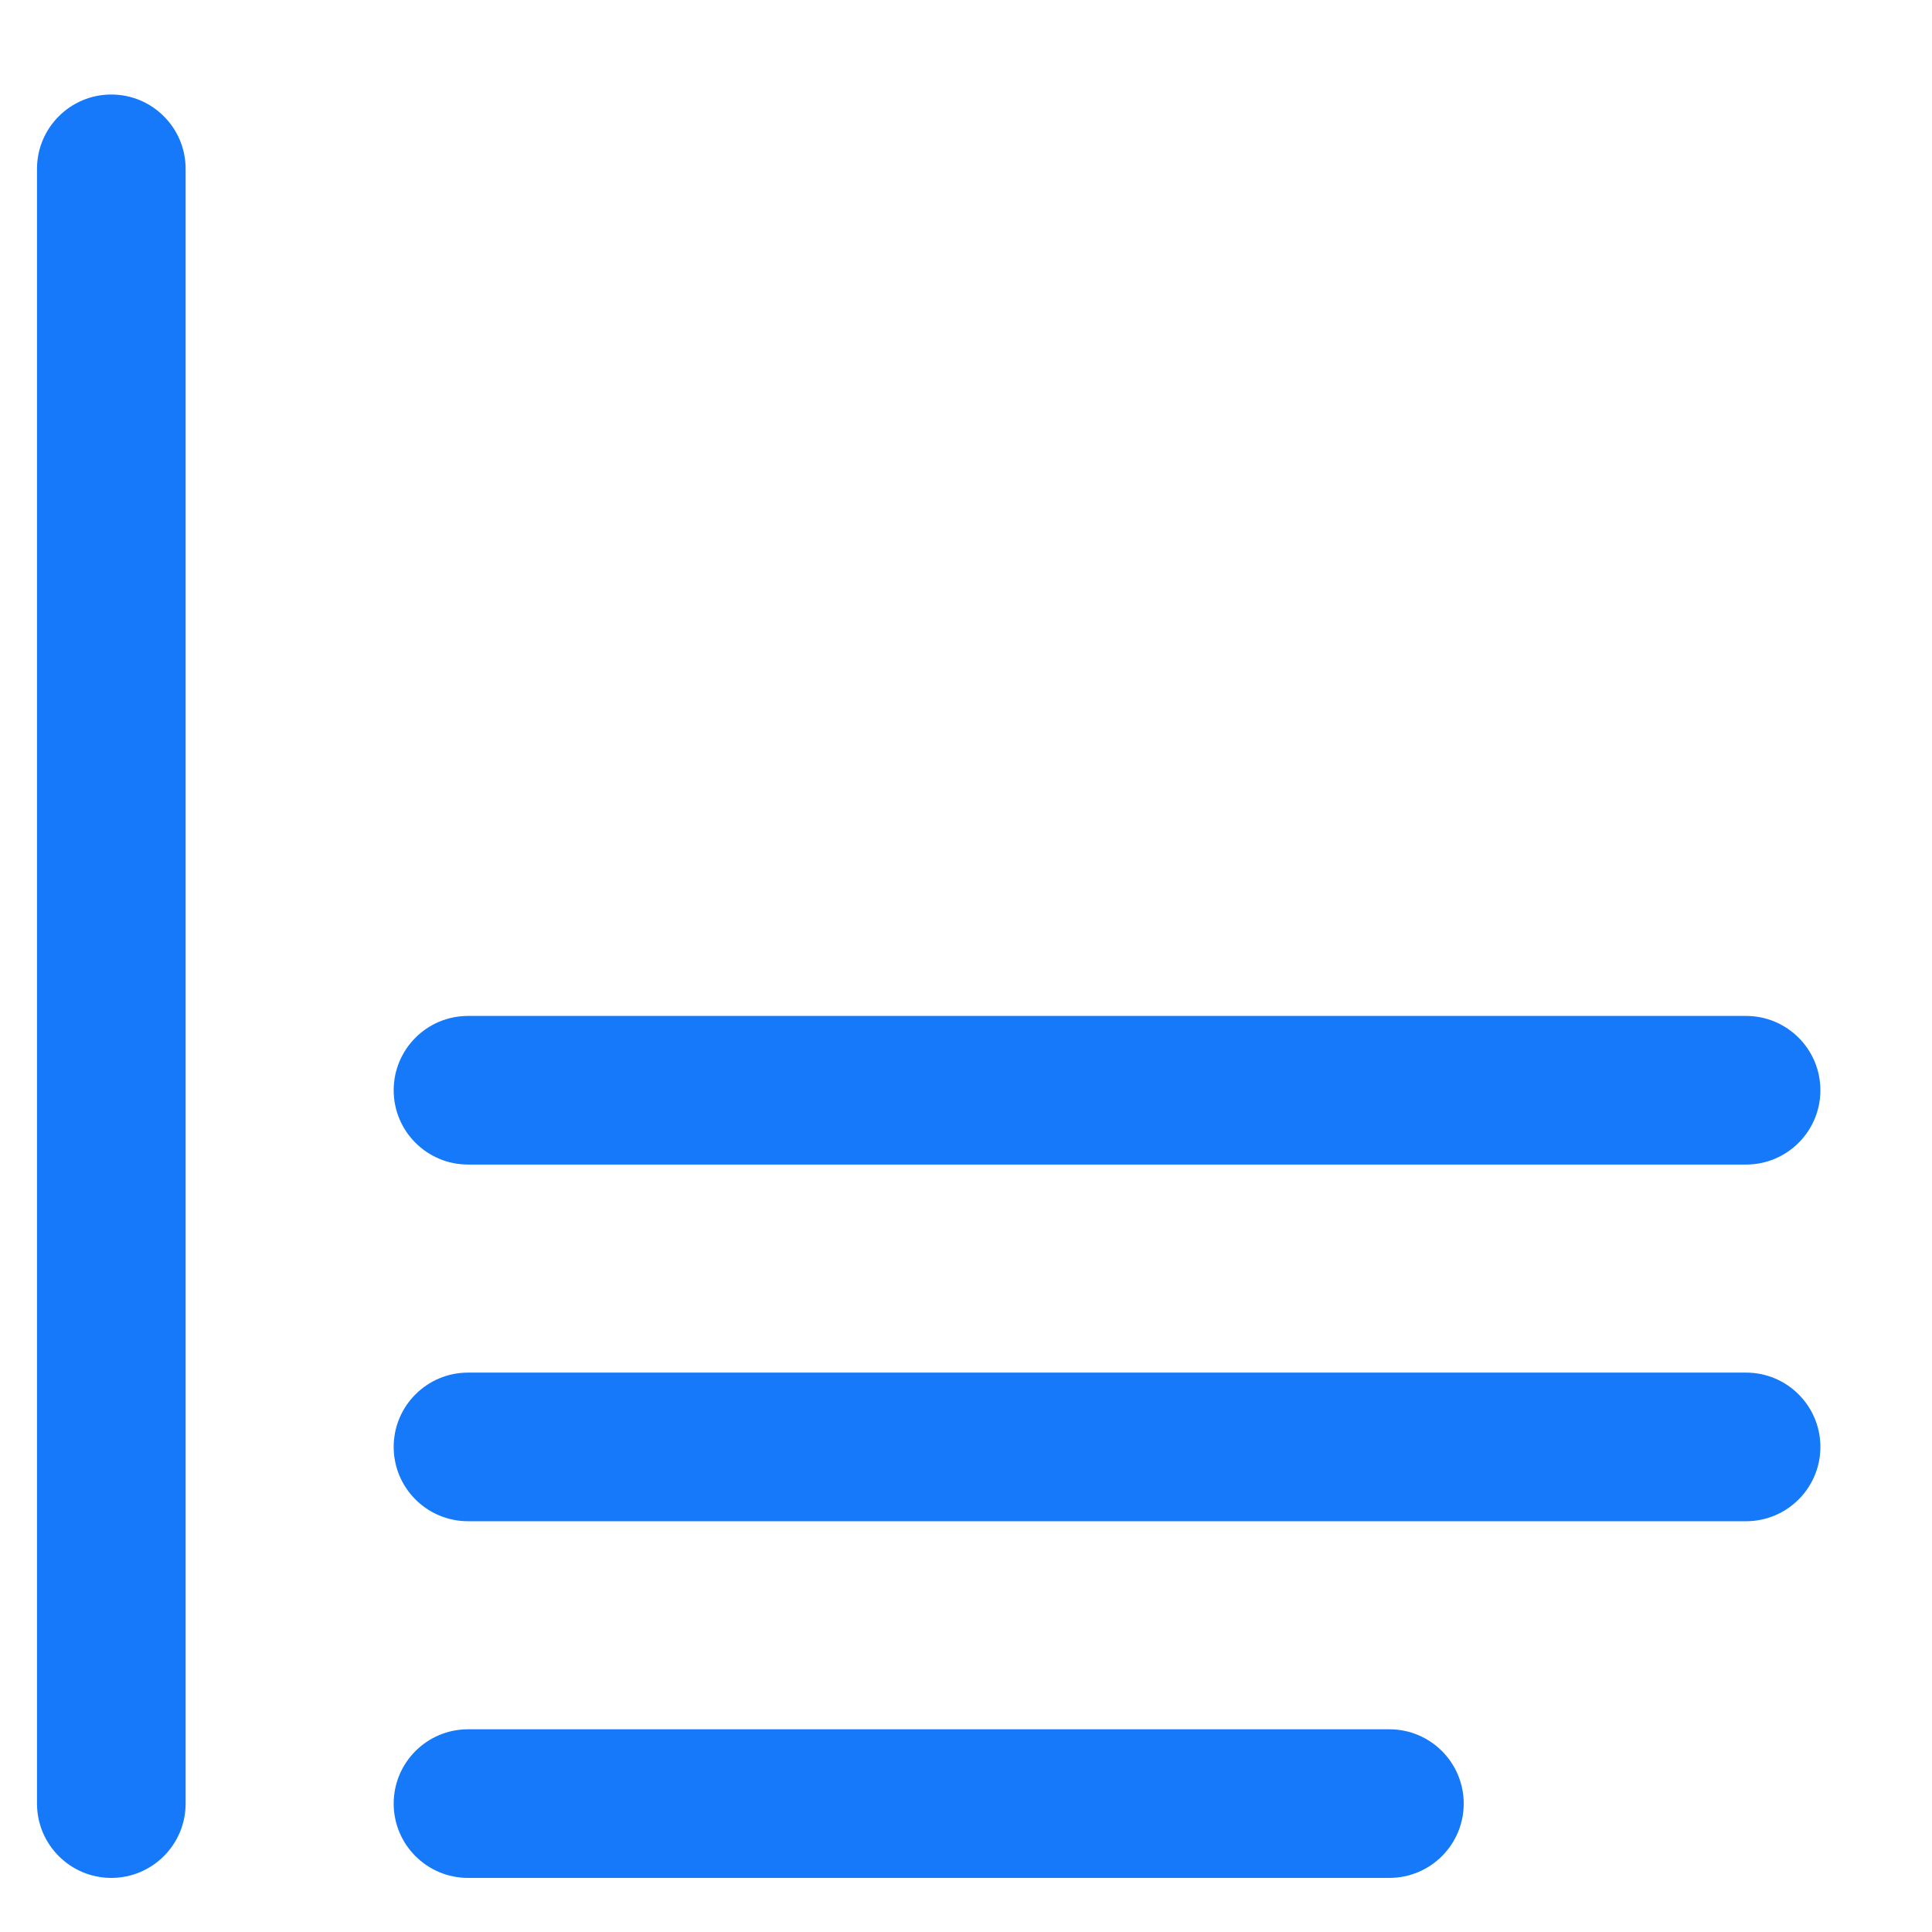
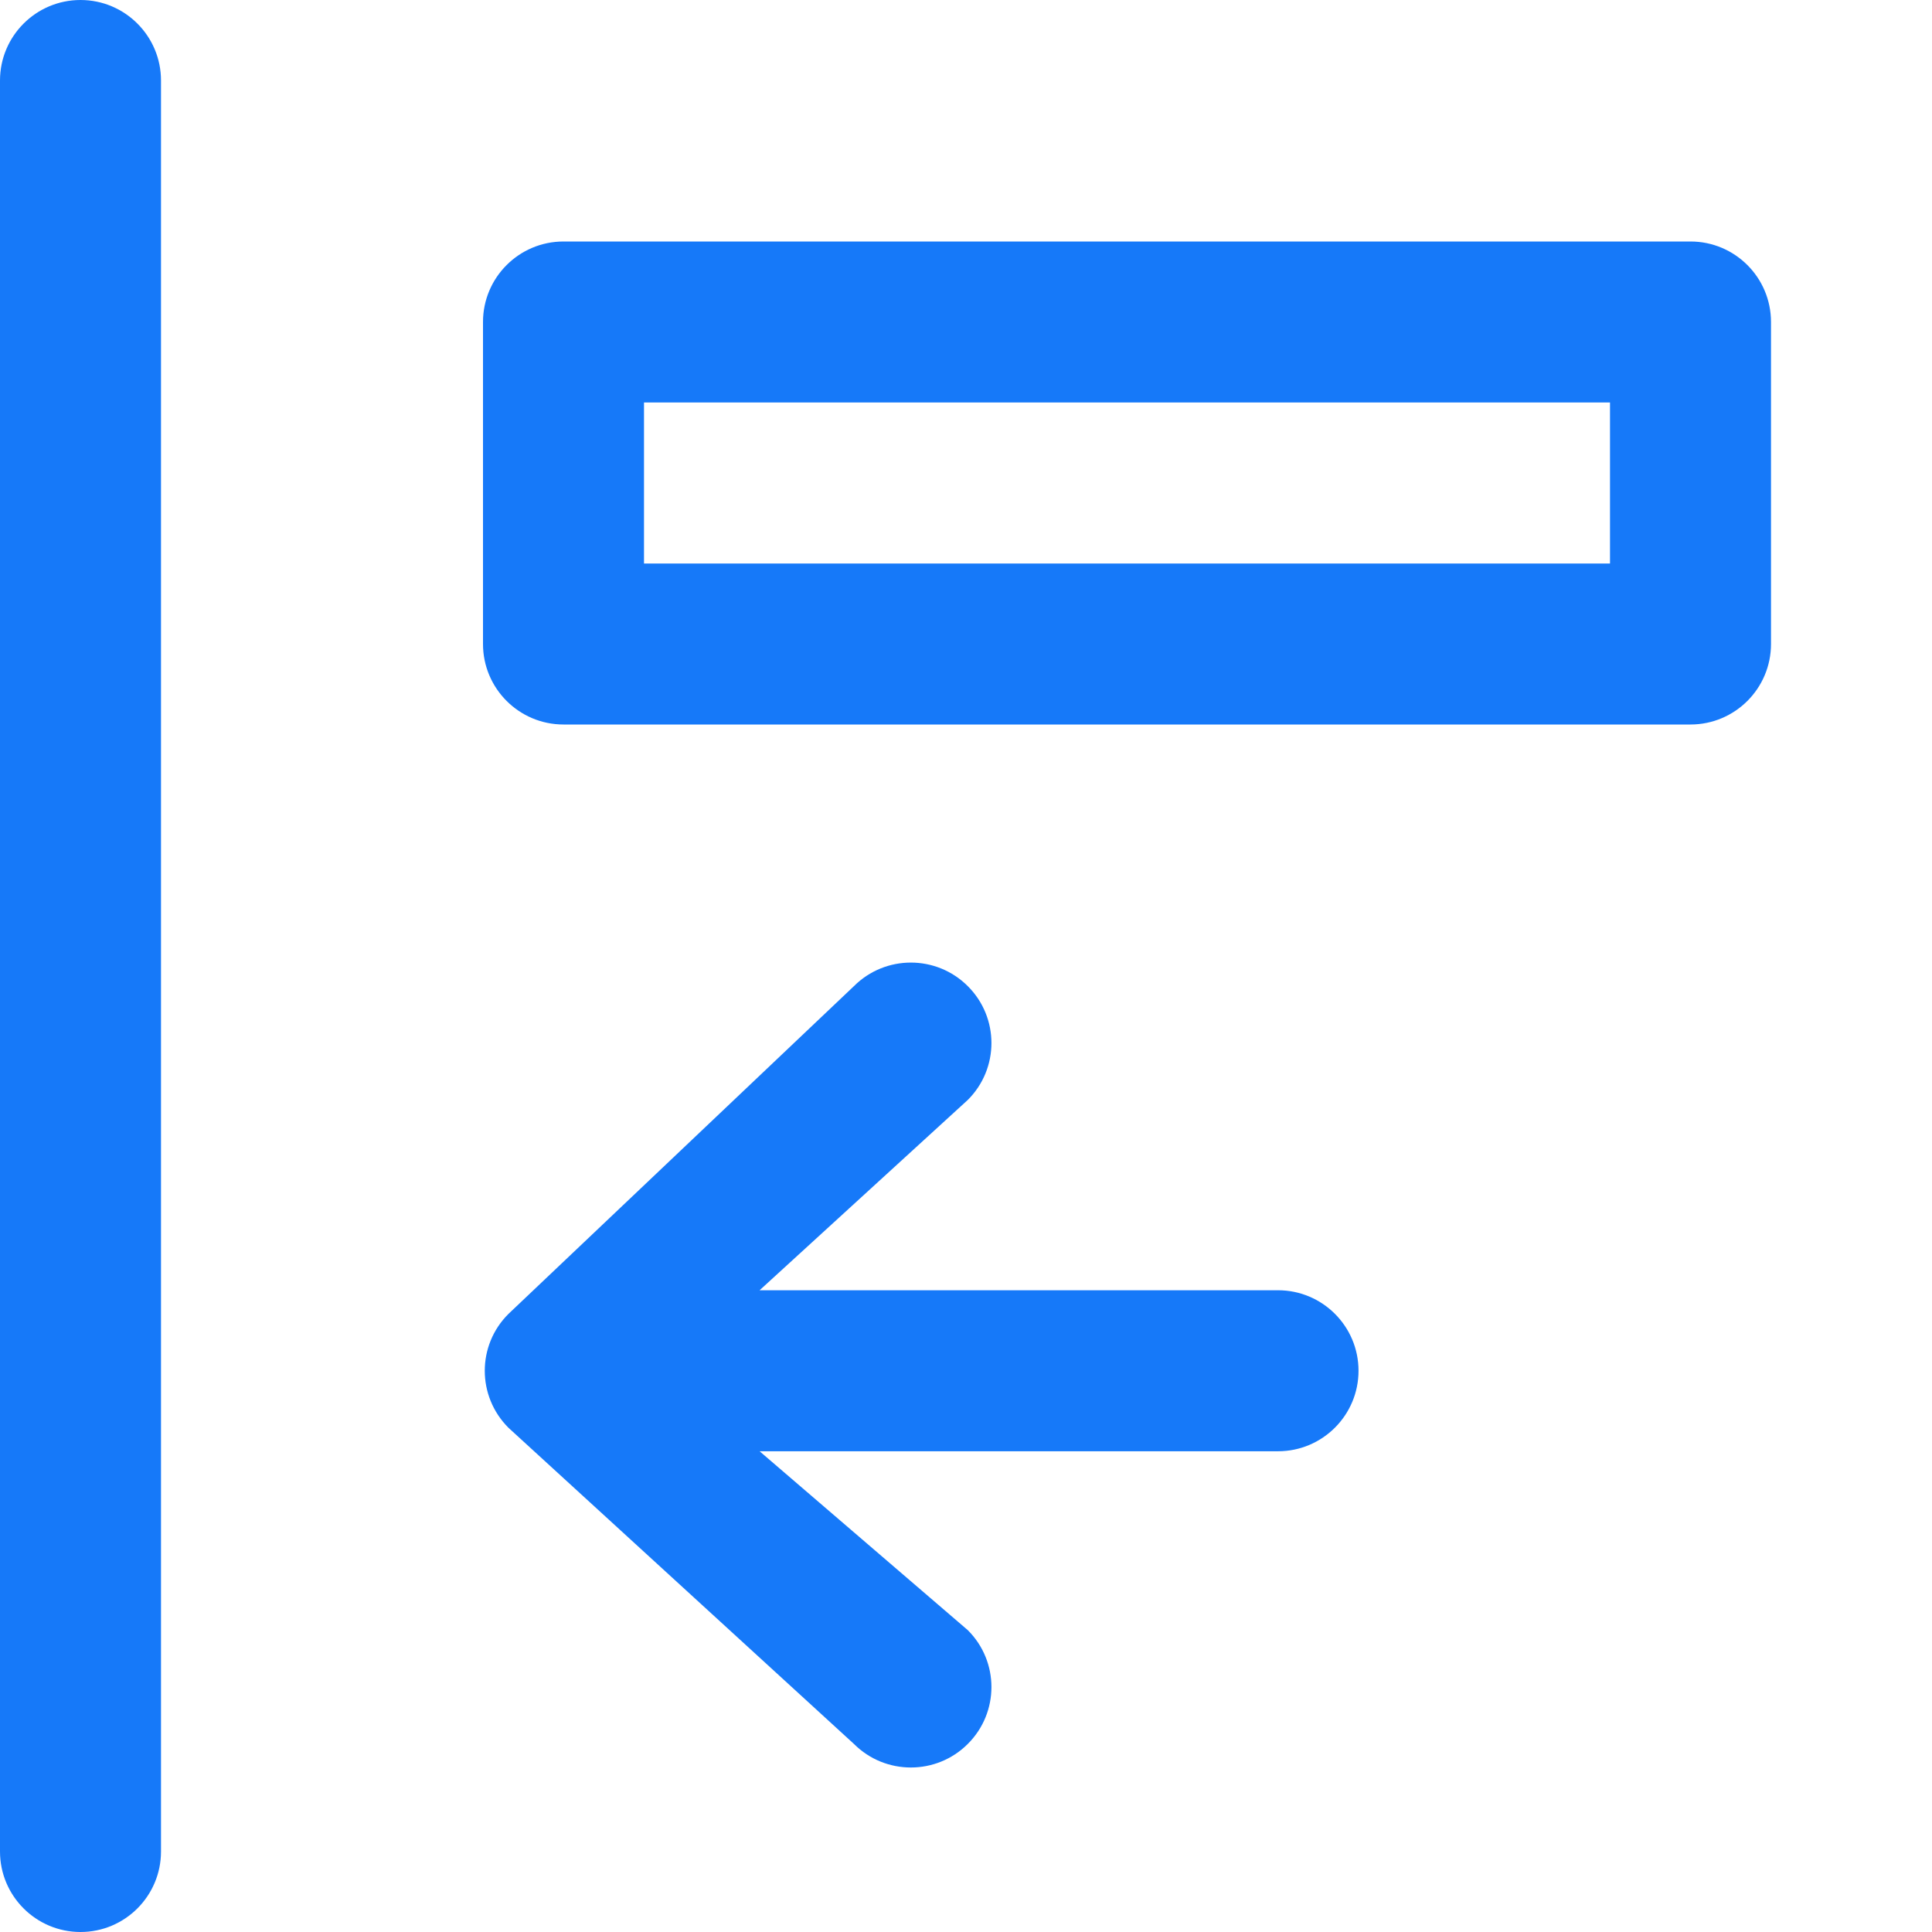
- <svg xmlns="http://www.w3.org/2000/svg" width="13" height="13" viewBox="0 0 13 13" fill="none">
-   <g id="align-left-variant-off">
-     <g id="align-left-variant-off_2">
-       <g id="Vector">
-         <path d="M2.649 9.736C2.649 9.46 2.873 9.236 3.149 9.236H11.749C12.025 9.236 12.249 9.46 12.249 9.736C12.249 10.012 12.025 10.236 11.749 10.236H3.149C2.873 10.236 2.649 10.012 2.649 9.736Z" fill="#1679F9" />
-         <path d="M2.649 7.336C2.649 7.06 2.873 6.836 3.149 6.836H11.749C12.025 6.836 12.249 7.06 12.249 7.336C12.249 7.612 12.025 7.836 11.749 7.836H3.149C2.873 7.836 2.649 7.612 2.649 7.336Z" fill="#1679F9" />
-         <path d="M2.649 12.136C2.649 11.86 2.873 11.636 3.149 11.636H9.349C9.625 11.636 9.849 11.86 9.849 12.136C9.849 12.412 9.625 12.636 9.349 12.636H3.149C2.873 12.636 2.649 12.412 2.649 12.136Z" fill="#1679F9" />
-         <path d="M0.249 1.136C0.249 0.86 0.473 0.636 0.749 0.636C1.025 0.636 1.249 0.86 1.249 1.136V12.136C1.249 12.412 1.025 12.636 0.749 12.636C0.473 12.636 0.249 12.412 0.249 12.136V1.136Z" fill="#1679F9" />
-       </g>
-     </g>
-   </g>
+ <svg xmlns="http://www.w3.org/2000/svg" width="12" height="12" viewBox="0 0 12 12" fill="none">
+   <path d="M0 0.5C0 0.224 0.224 -0 0.5 -0C0.776 -0 1 0.224 1 0.5V11.5C1 11.776 0.776 12 0.5 12C0.224 12 0 11.776 0 11.5V0.5Z" fill="#1679F9" />
+   <path fill-rule="evenodd" clip-rule="evenodd" d="M3.158 8.868C2.962 8.672 2.962 8.356 3.158 8.161L5.304 6.125C5.499 5.93 5.816 5.93 6.011 6.125C6.207 6.32 6.207 6.637 6.011 6.832L4.718 8.014H7.938C8.214 8.014 8.438 8.238 8.438 8.514C8.438 8.79 8.214 9.014 7.938 9.014H4.718L6.011 10.125C6.207 10.32 6.207 10.637 6.011 10.832C5.816 11.027 5.499 11.027 5.304 10.832L3.158 8.868Z" fill="#1679F9" />
+   <path fill-rule="evenodd" clip-rule="evenodd" d="M4 2.5V3.5H10V2.5H4ZM3.5 1.5C3.224 1.5 3 1.724 3 2V4C3 4.276 3.224 4.5 3.5 4.5H10.5C10.776 4.5 11 4.276 11 4V2C11 1.724 10.776 1.5 10.5 1.5H3.5Z" fill="#1679F9" />
</svg>
